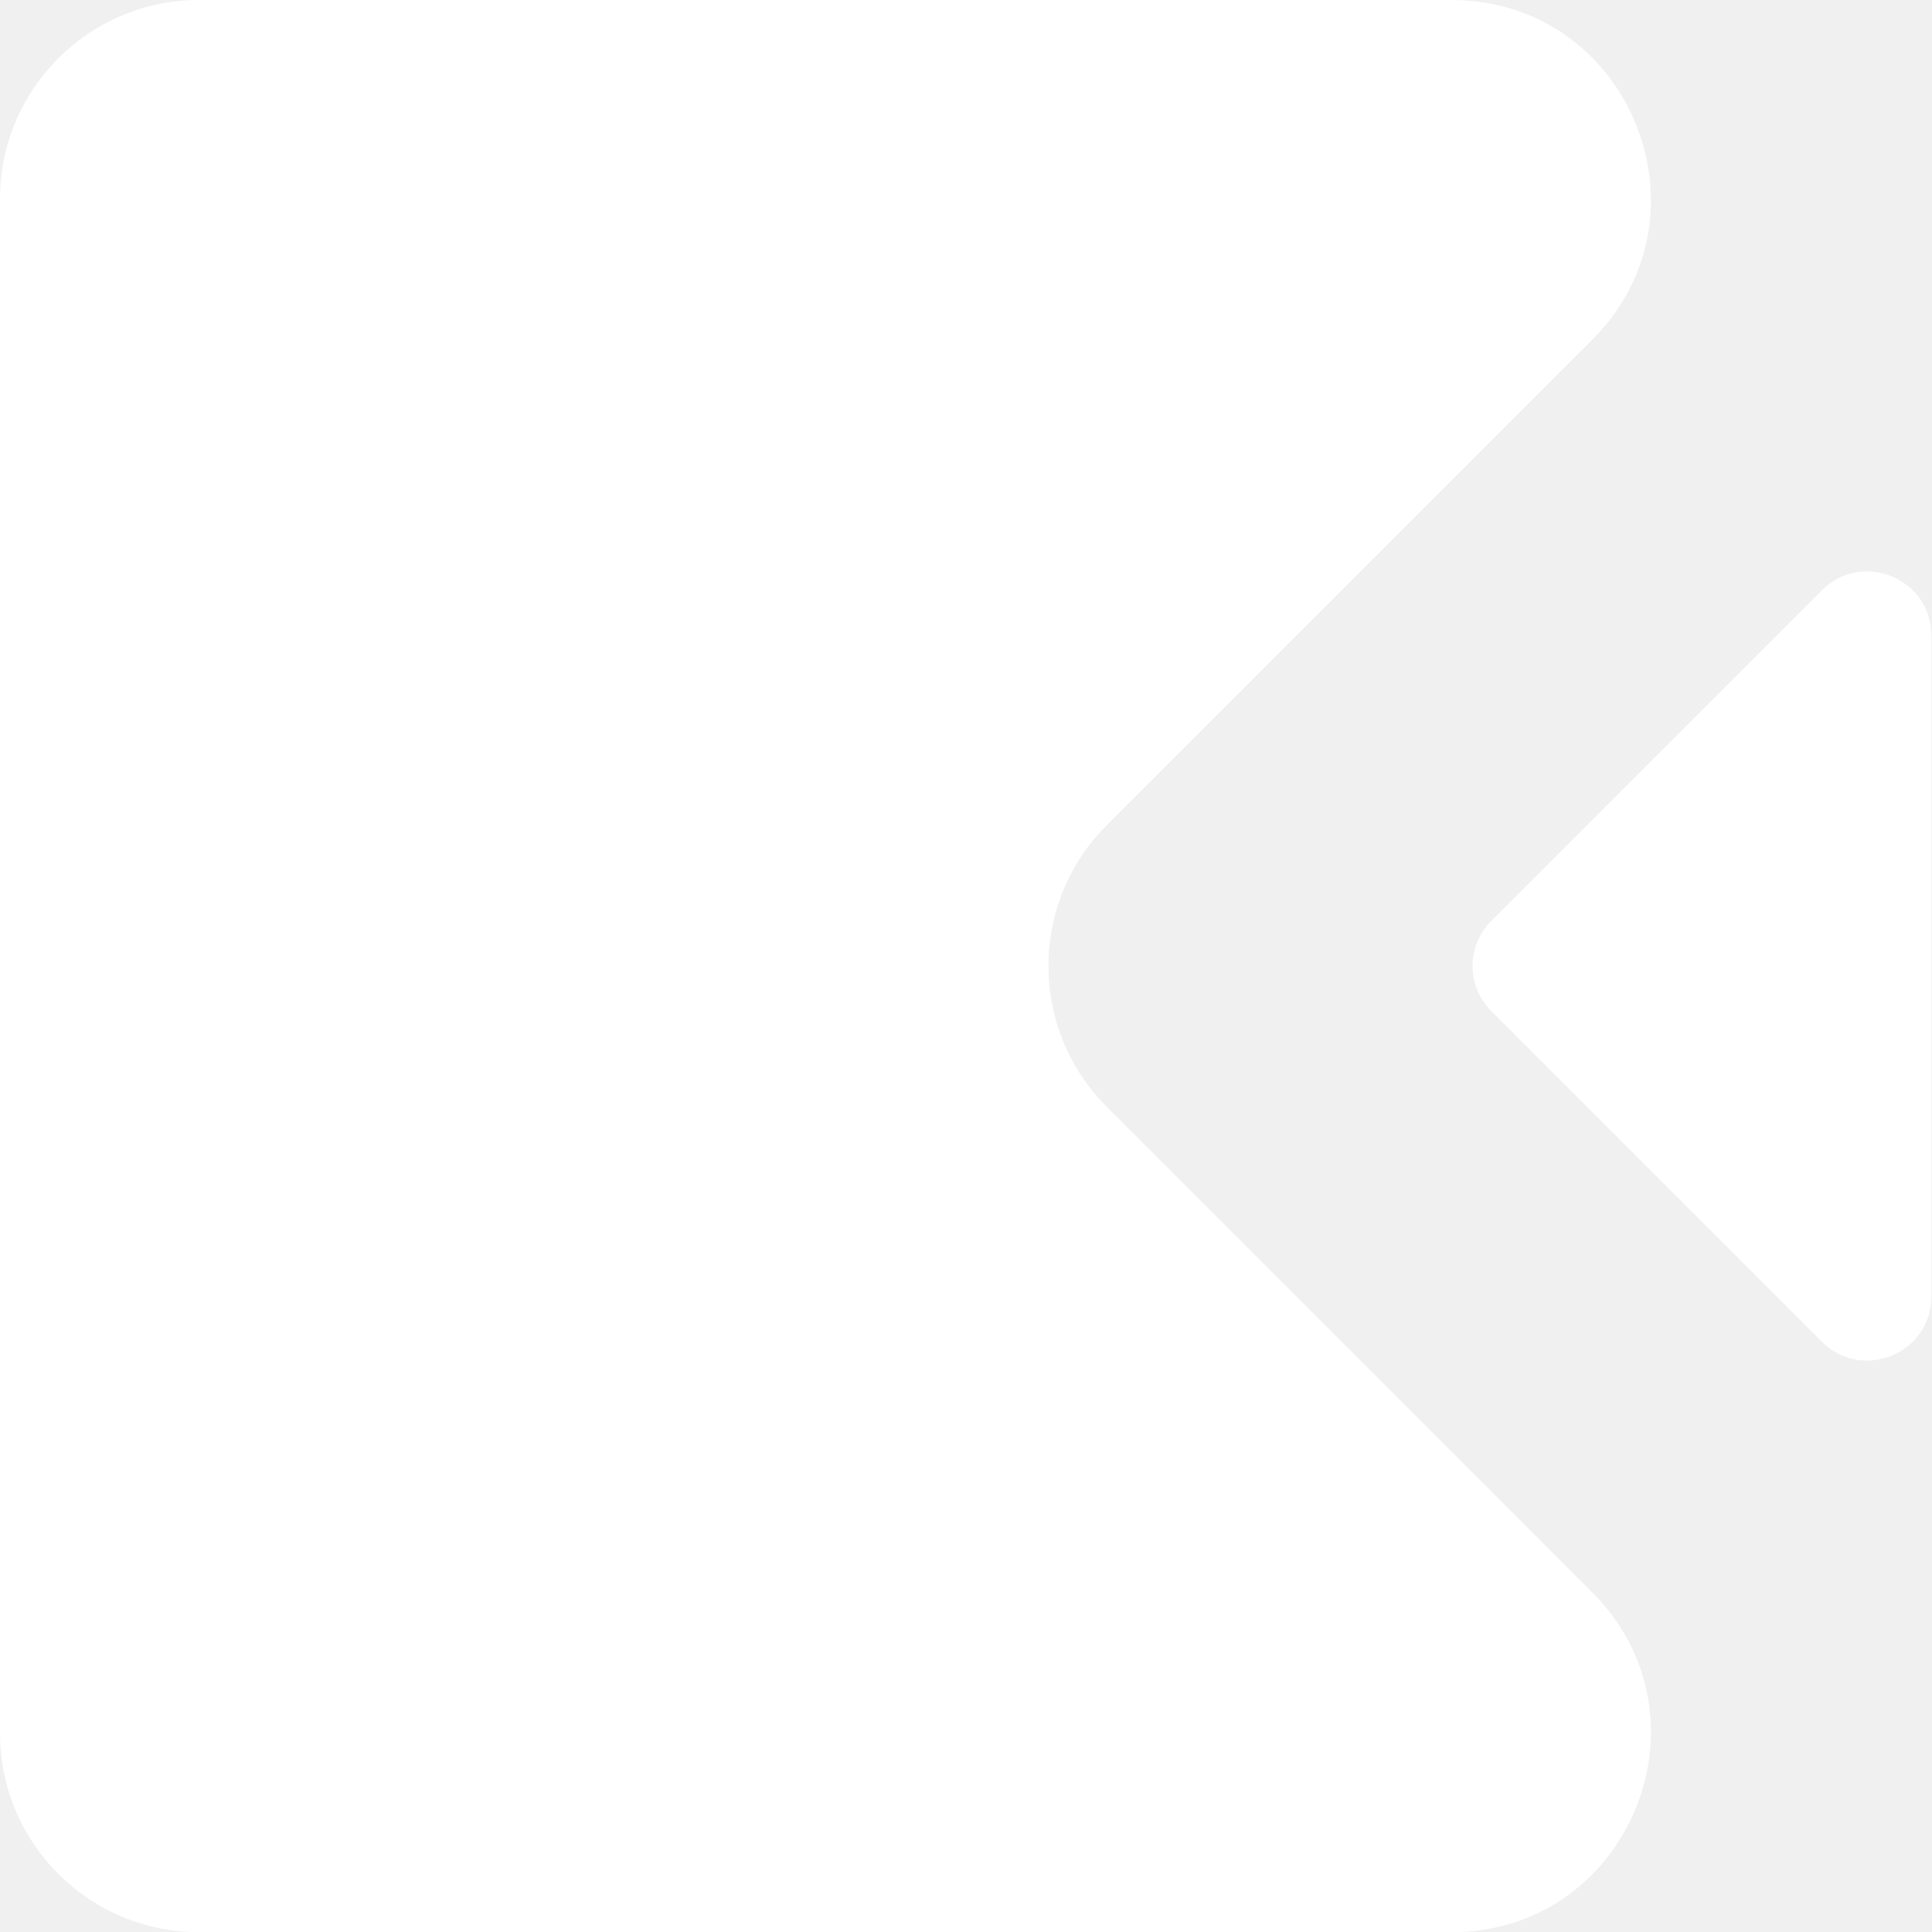
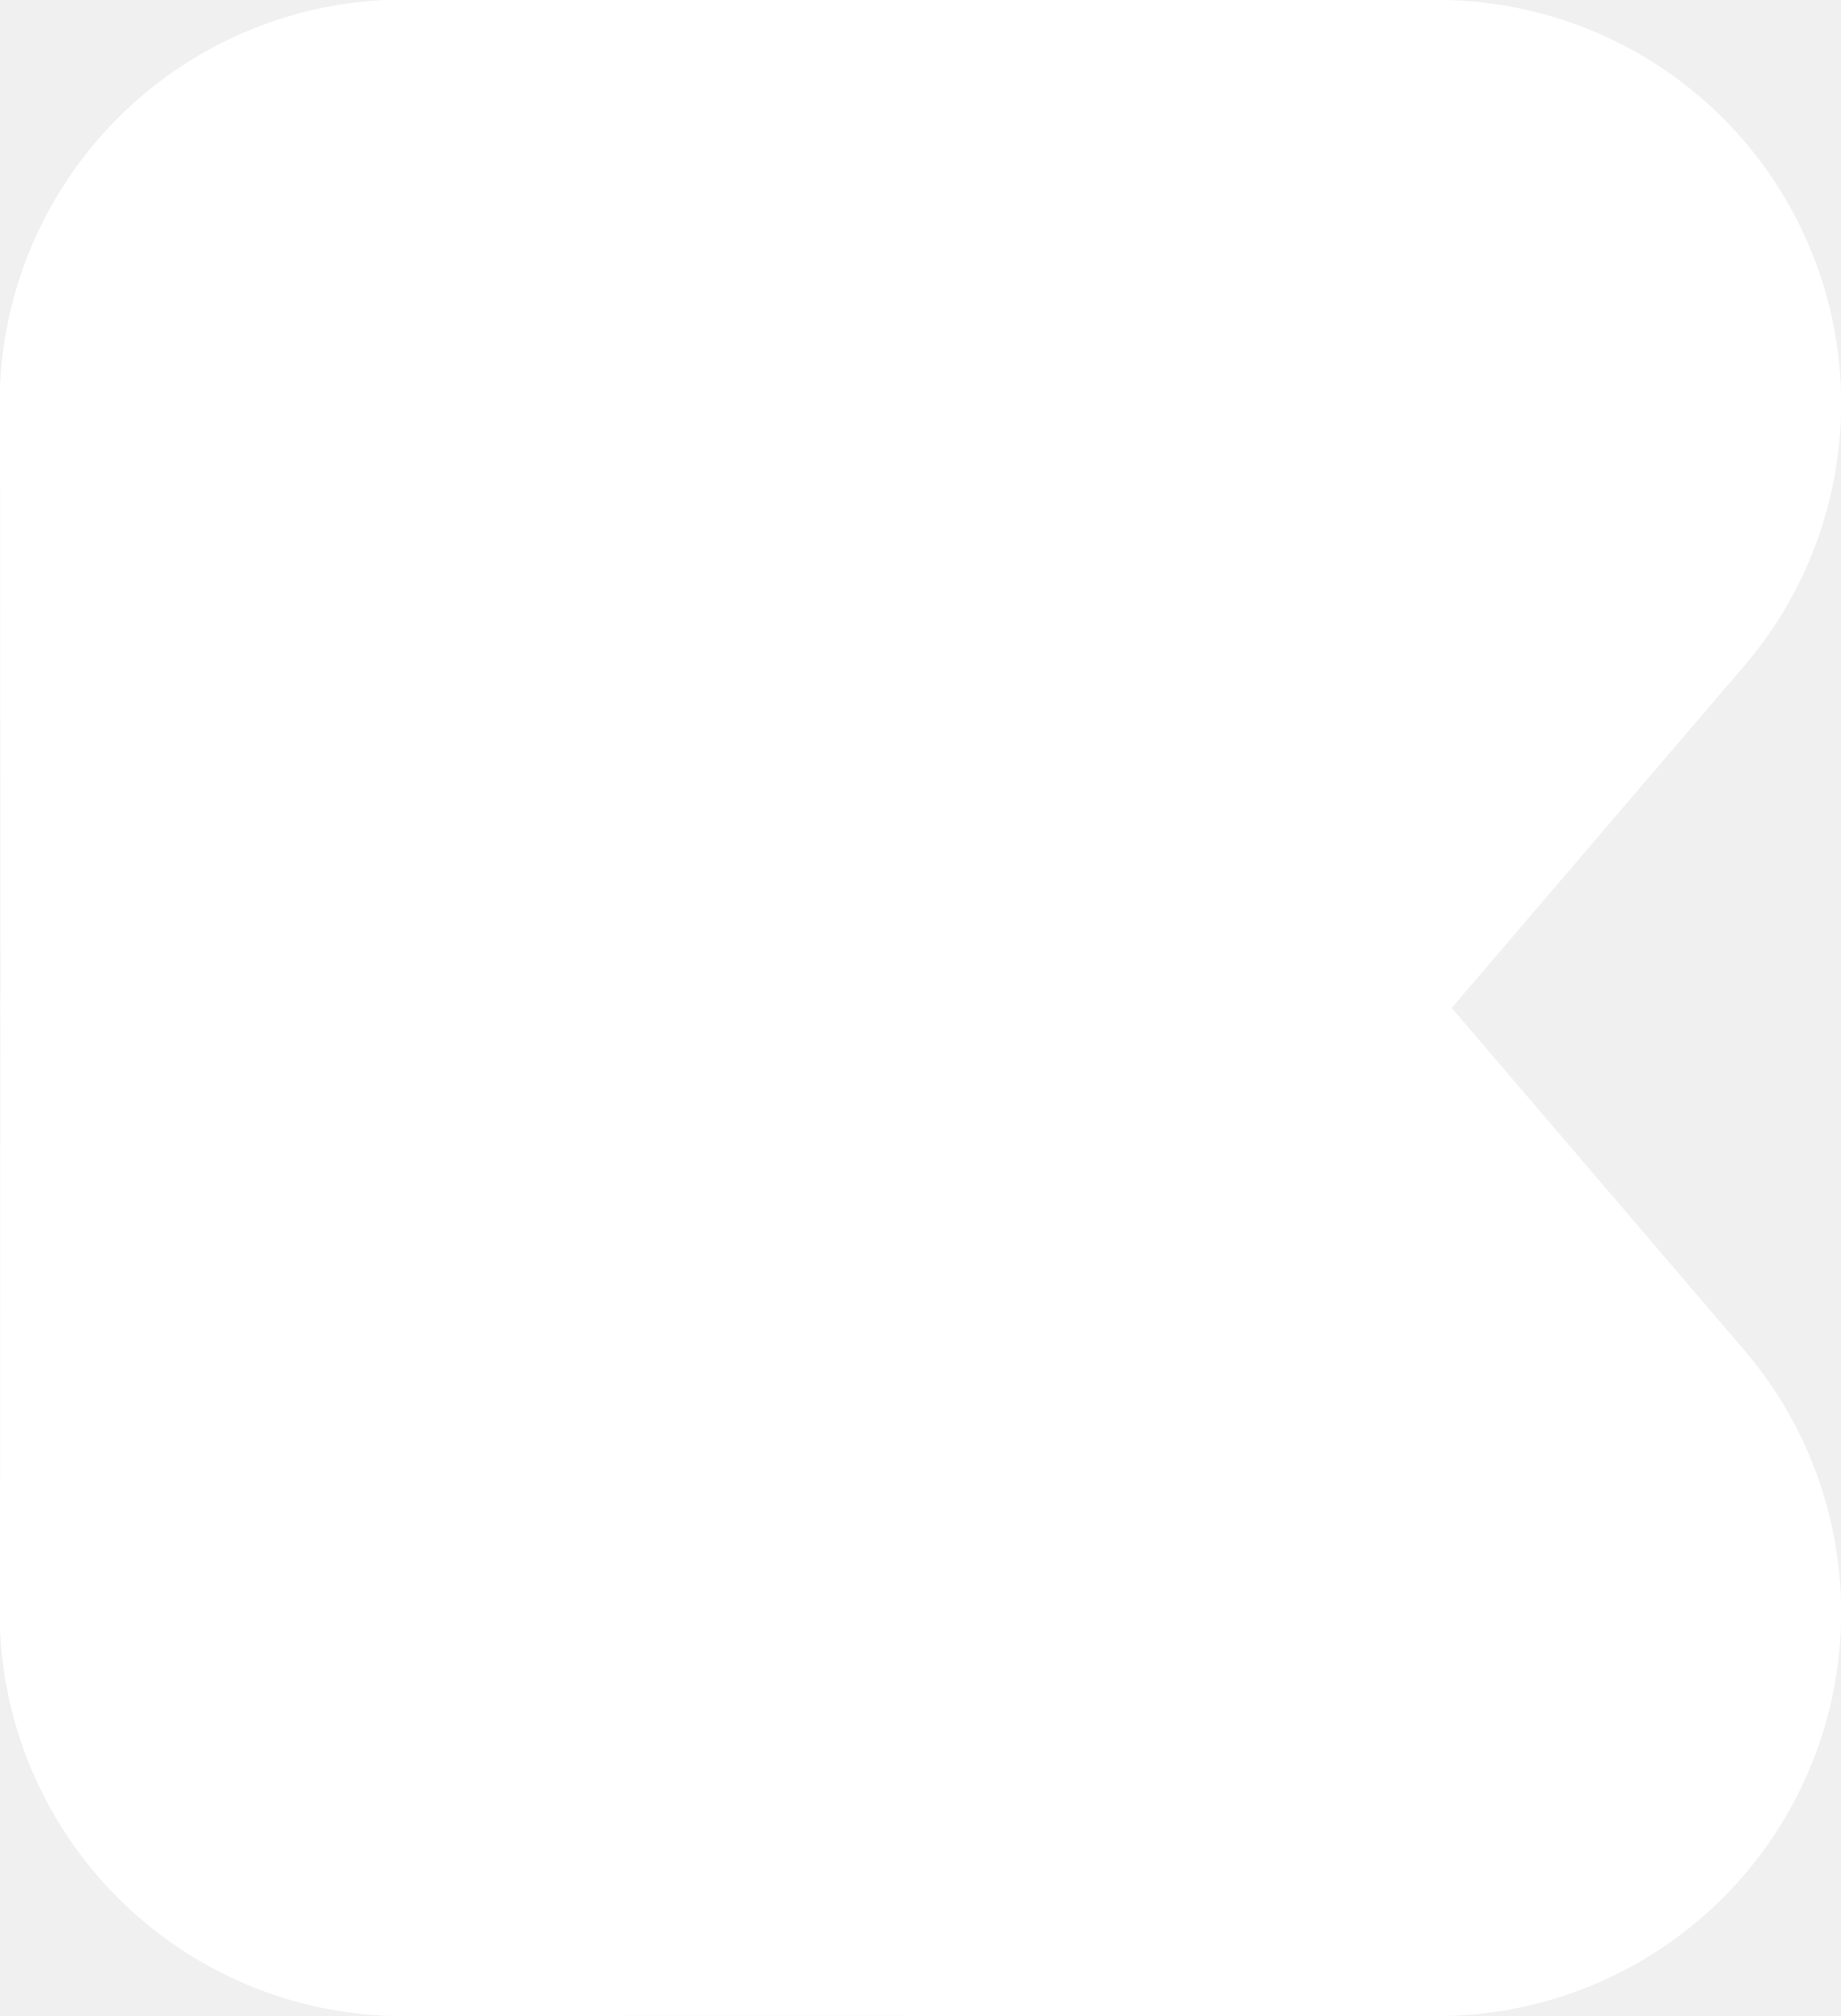
- <svg xmlns="http://www.w3.org/2000/svg" viewBox="0 0 595.09 595.28">
+ <svg xmlns="http://www.w3.org/2000/svg" viewBox="0 0 387.79 424.67">
  <g id="Layer_2" data-name="Layer 2">
-     <g id="Layer_1-2" data-name="Layer 1">
-       <path d="M447.22,0H61.32A61.33,61.33,0,0,0,0,61.32V534a61.33,61.33,0,0,0,61.32,61.33h385.9c54.64,0,82-66.06,43.37-104.69L341,341a61.33,61.33,0,0,1,0-86.73L490.59,104.69C529.22,66.06,501.86,0,447.22,0Z" style="fill:#fff" />
-       <path d="M561.32,181.9,459.49,283.73a19.68,19.68,0,0,0,0,27.82L561.32,413.37c12.39,12.4,33.58,3.62,33.58-13.91V195.81C594.9,178.29,573.71,169.51,561.32,181.9Z" style="fill:#fff" />
-     </g>
-     <g id="Layer_4" data-name="Layer 4">
-       <path d="M561.5,181.9,459.68,283.73a19.68,19.68,0,0,0,0,27.82L561.5,413.37c12.4,12.4,33.59,3.62,33.59-13.91V195.81C595.09,178.29,573.9,169.51,561.5,181.9Z" style="fill:#fff" />
+     <g id="Layer_9" data-name="Layer 9">
+       <path d="M85.12,297.38a85,85,0,0,1-85-85L0,85.1A85,85,0,0,1,149.67,29.77l108.85,127.3a85,85,0,0,1-64.63,140.31Z" style="fill:#fff" />
+       <path d="M85,424.67A85.06,85.06,0,0,1,0,339.58l.08-127.3a85,85,0,0,1,85-85H193.89a85,85,0,0,1,64.63,140.3L149.67,394.9A85,85,0,0,1,85,424.67Z" style="fill:#fff" />
+       <path d="M193.91,297.38a85,85,0,0,1-64.65-29.78L20.41,140.31A85,85,0,0,1,85,0H193.89a85,85,0,0,1,85,85v127.3a85.05,85.05,0,0,1-85,85Z" style="fill:#fff" />
+       <path d="M193.88,297.38a85.07,85.07,0,0,1-85-85V85a85,85,0,0,1,85-85H302.75a85,85,0,0,1,64.63,140.31L258.52,267.6A85,85,0,0,1,193.88,297.38Z" style="fill:#fff" />
+       <path d="M85,424.67A85,85,0,0,1,20.41,284.36L129.26,157.07a85,85,0,0,1,149.67,55.27V339.63a85,85,0,0,1-85,85Z" style="fill:#fff" />
+       <path d="M193.89,424.67a85,85,0,0,1-85-85V212.34a85,85,0,0,1,149.67-55.27L367.38,284.36a85,85,0,0,1-64.63,140.31Z" style="fill:#fff" />
    </g>
  </g>
</svg>
